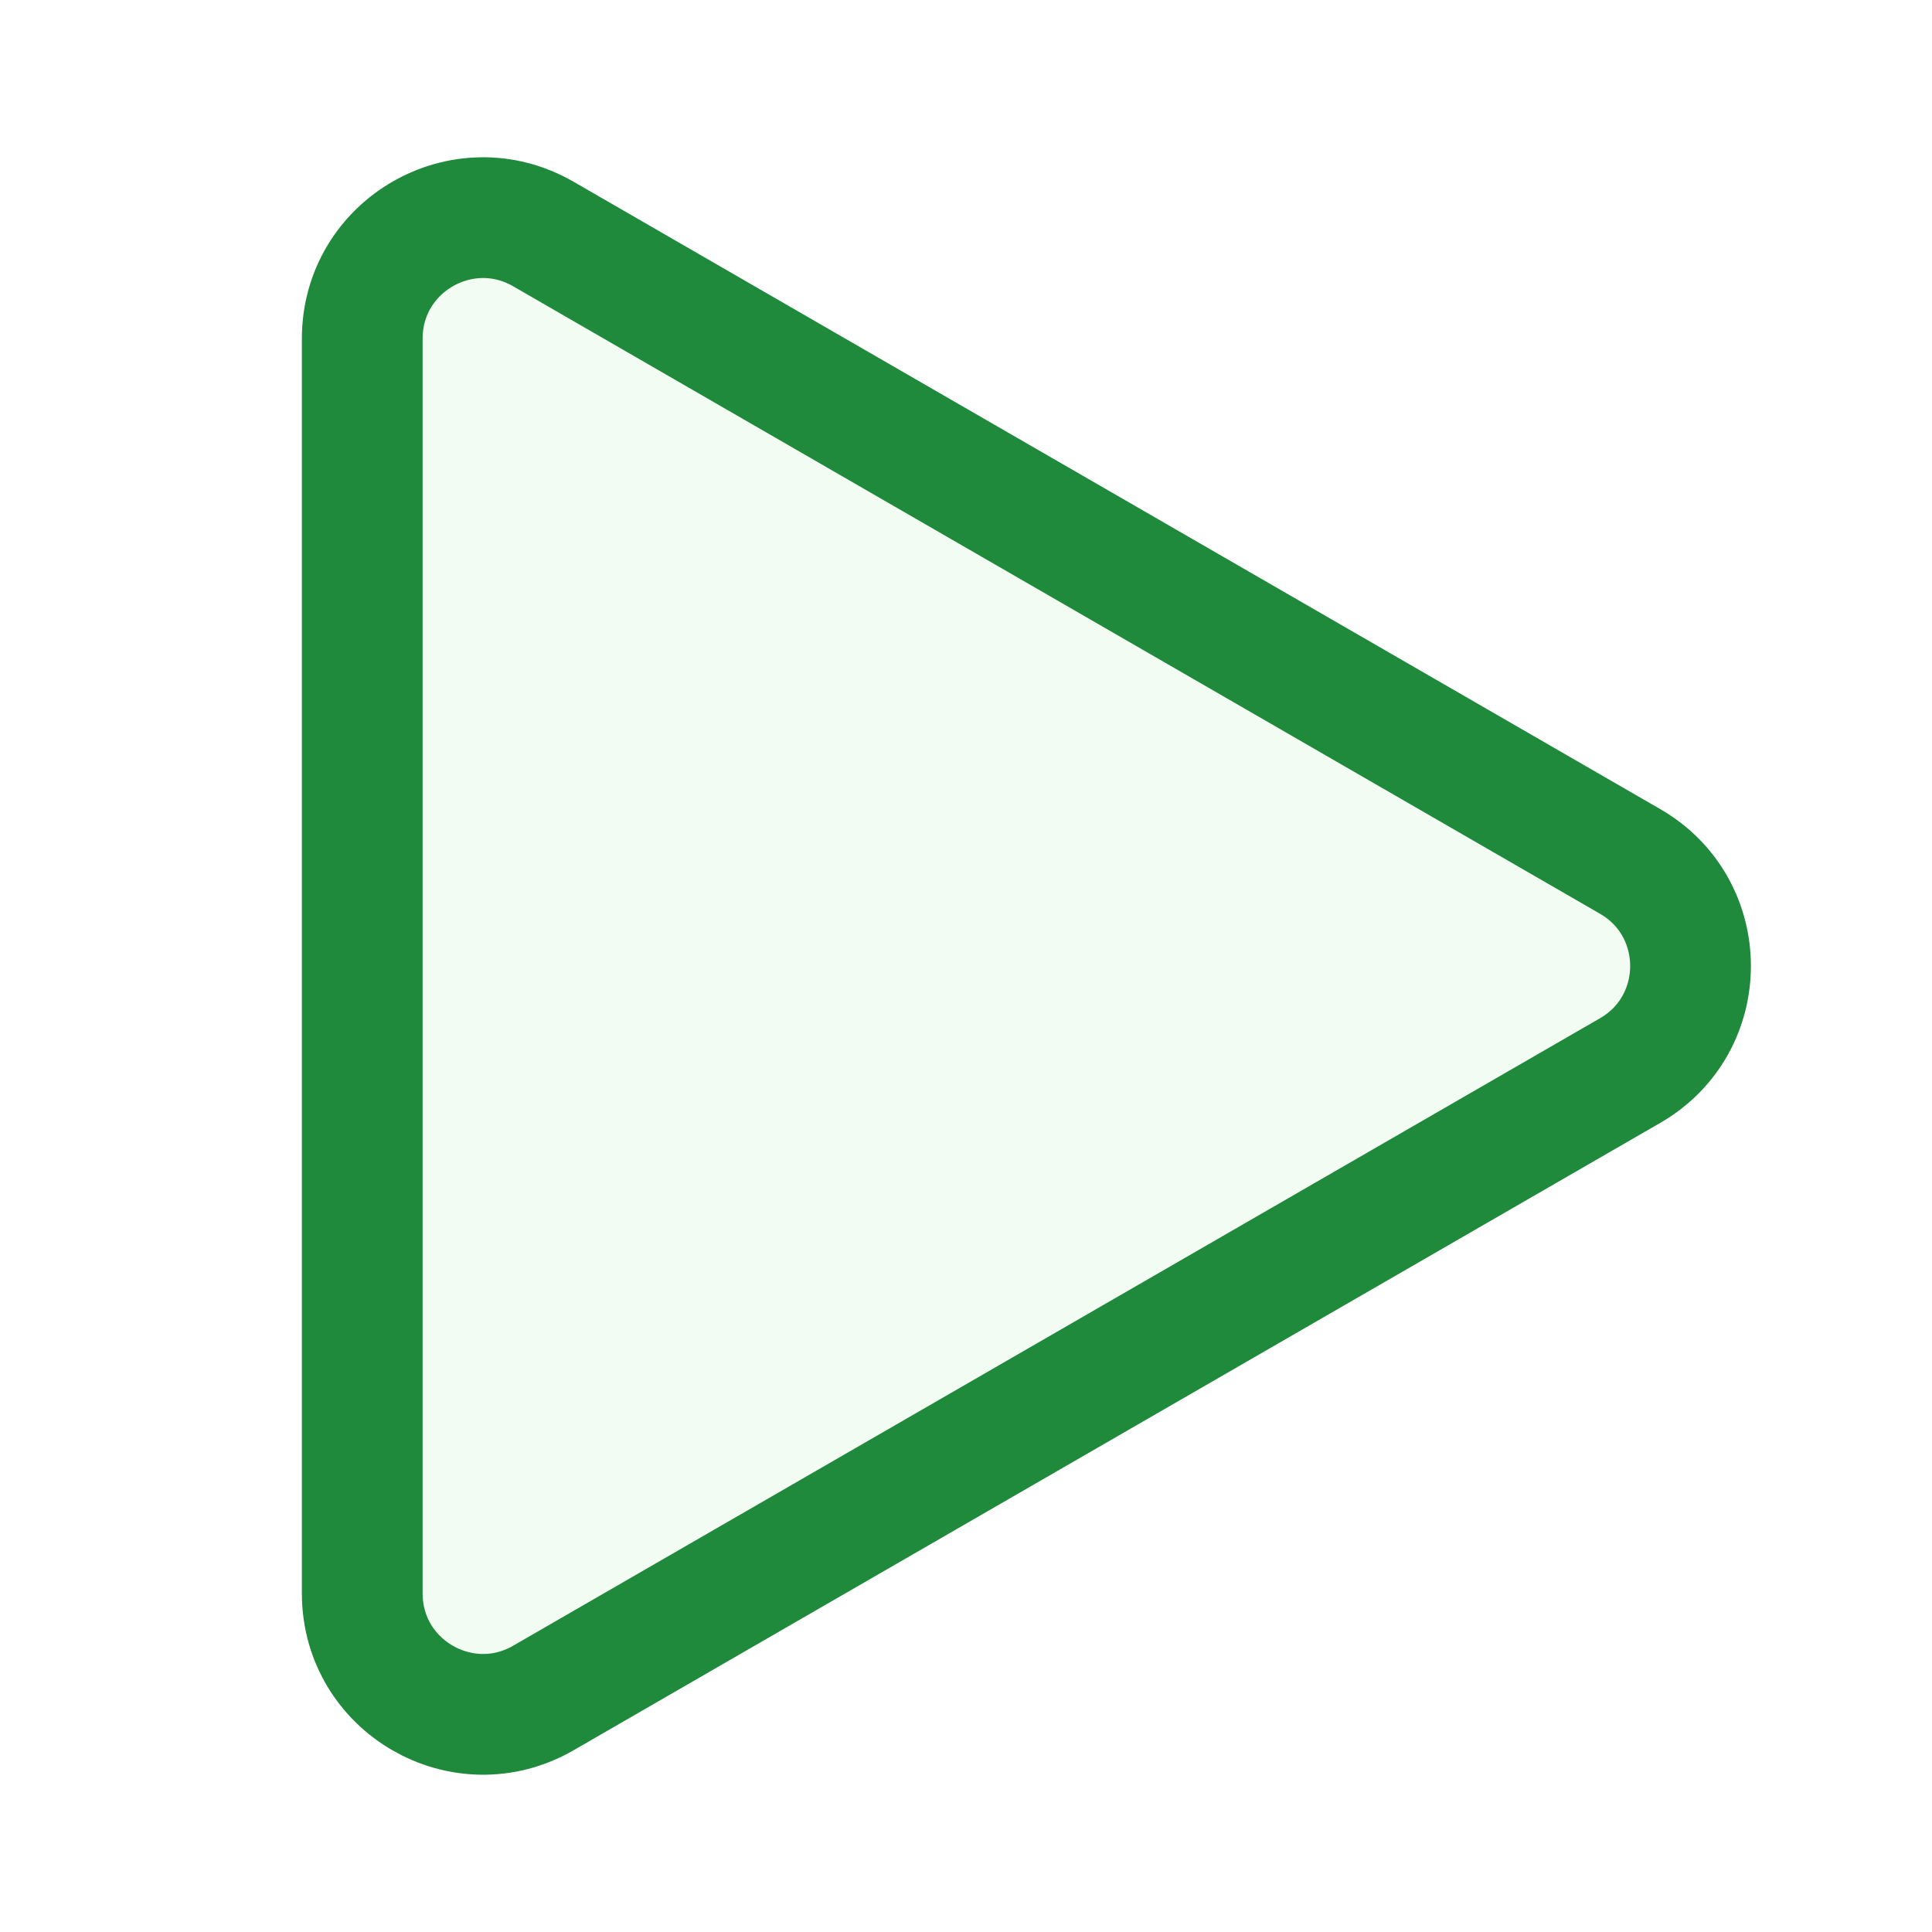
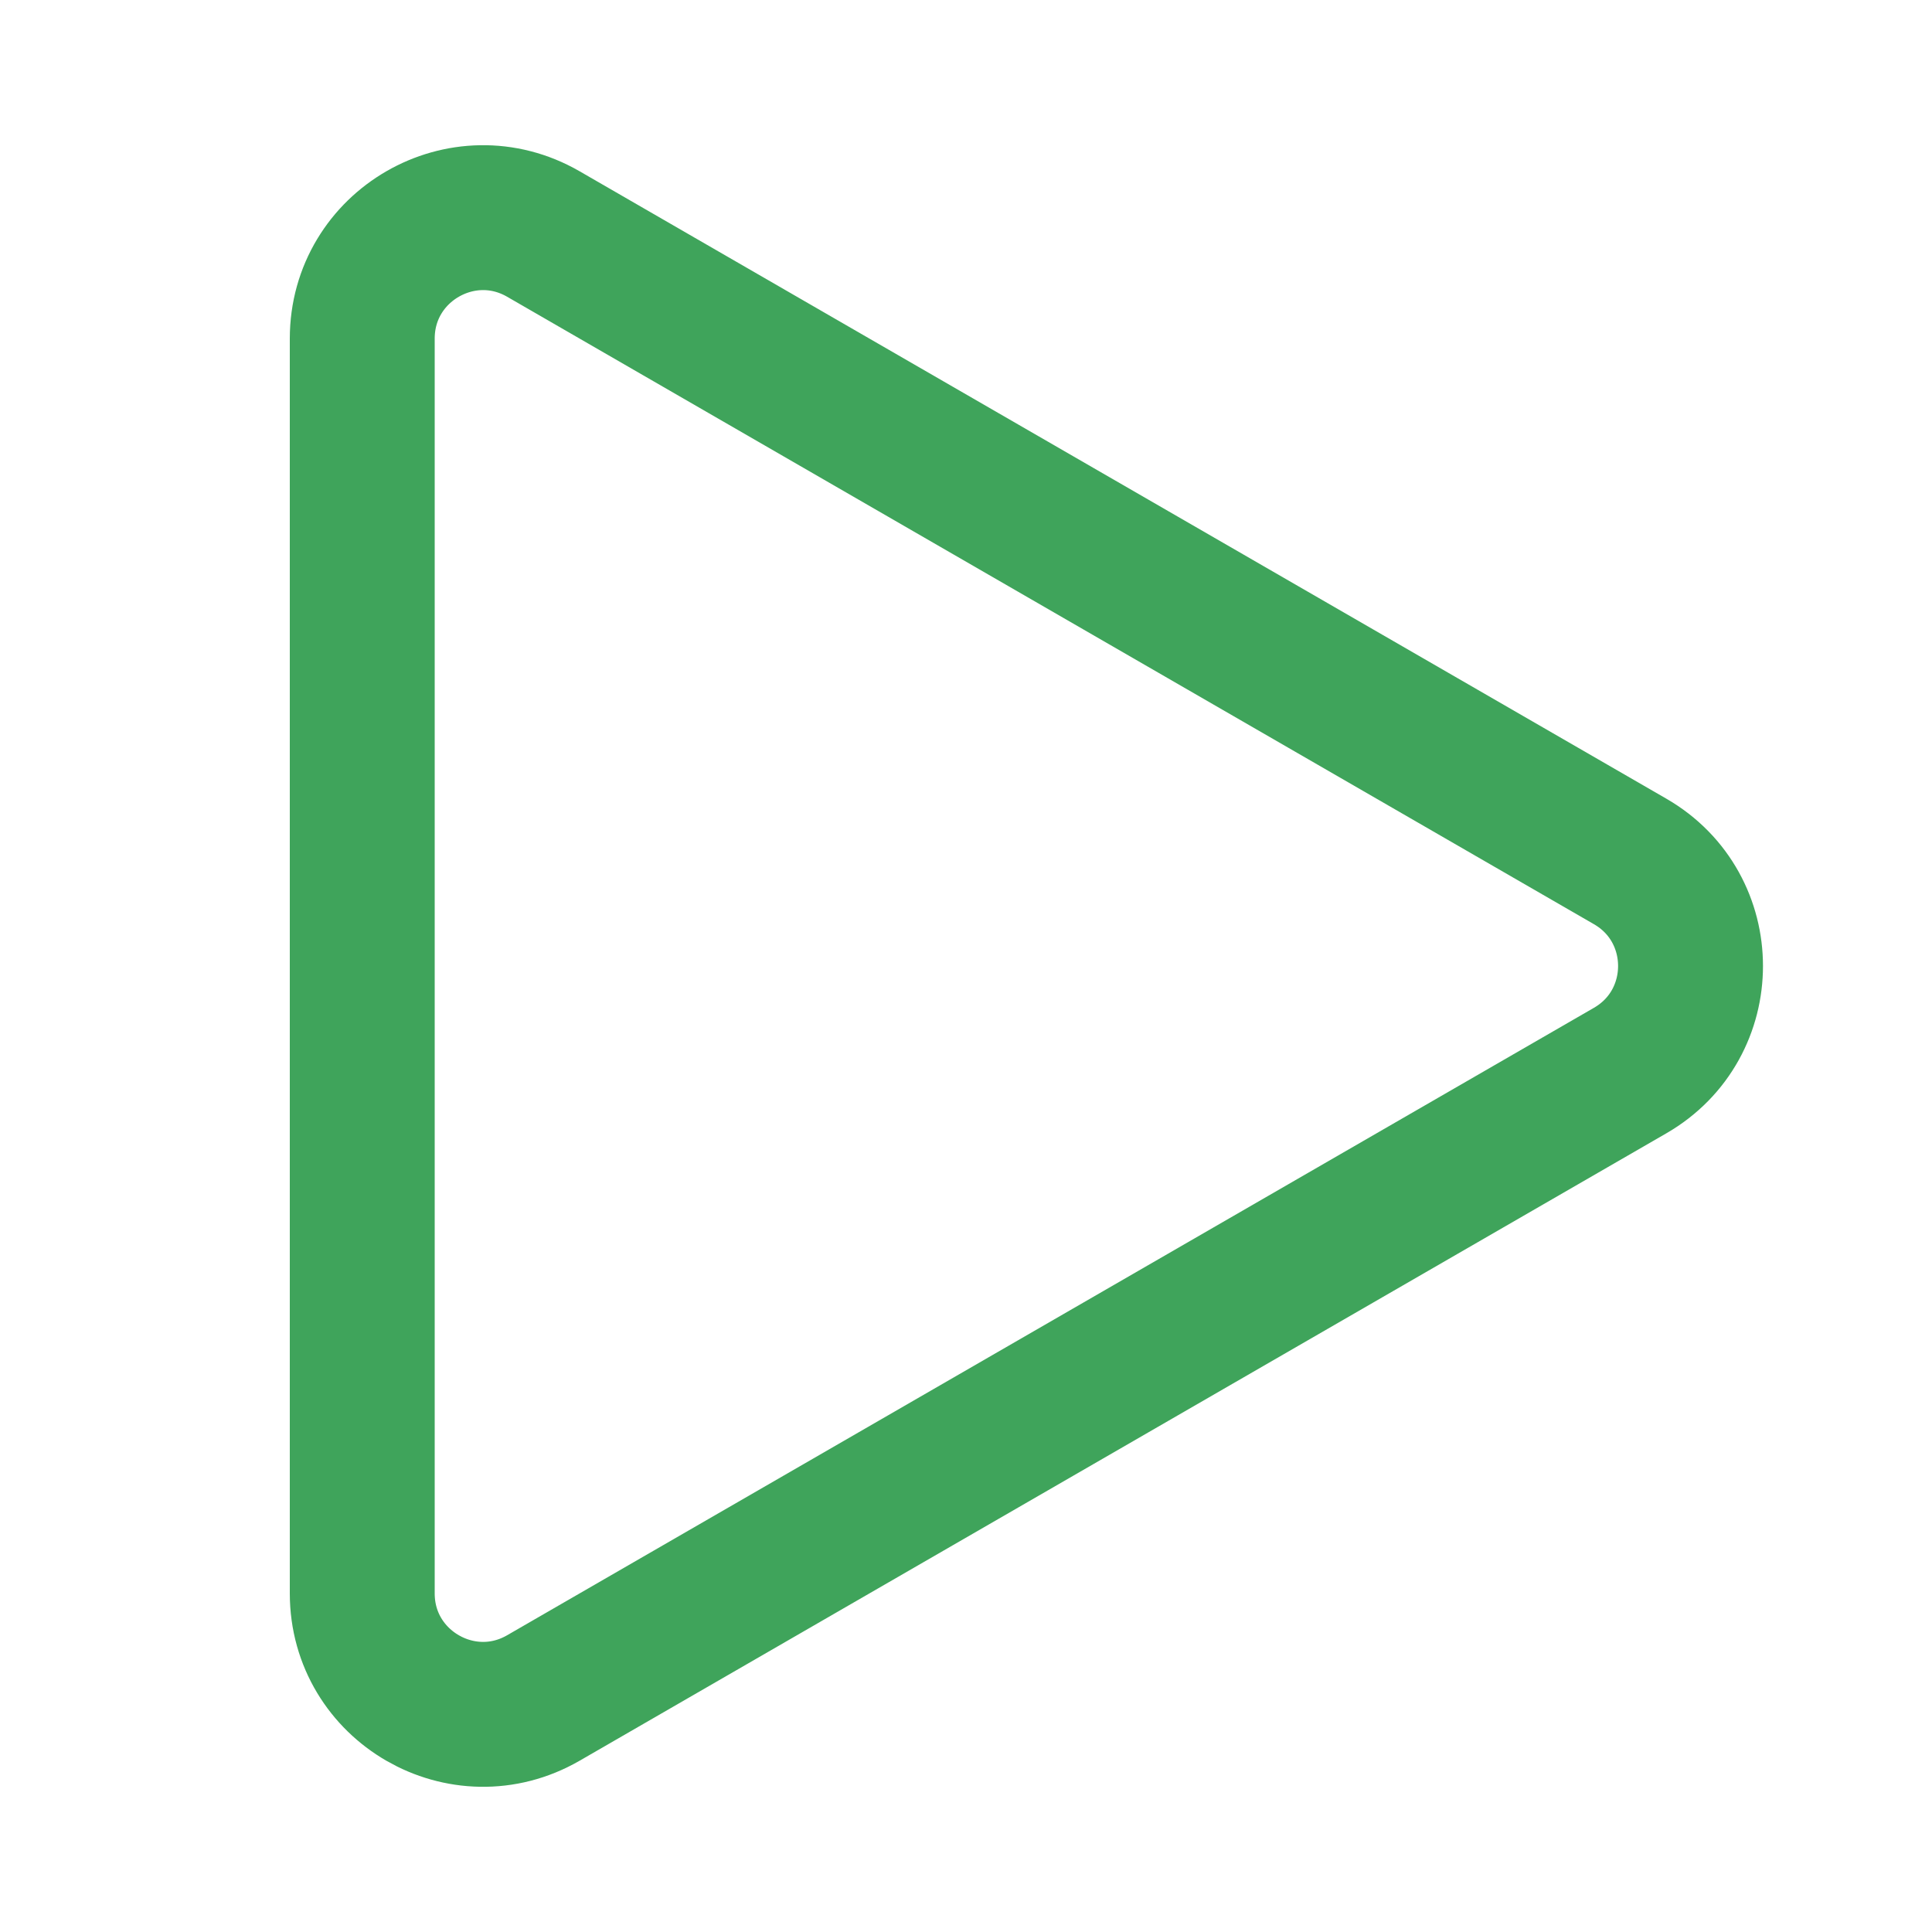
<svg xmlns="http://www.w3.org/2000/svg" width="16" height="16" viewBox="0 0 16 16" fill="none">
-   <path d="M13.5 7.134C14.167 7.519 14.167 8.481 13.5 8.866L4.5 14.062C3.833 14.447 3 13.966 3 13.196L3 2.804C3 2.034 3.833 1.553 4.5 1.938L13.5 7.134Z" fill="#F2FCF3" stroke="#208A3C" />
+   <path d="M13.5 7.134C14.167 7.519 14.167 8.481 13.5 8.866L4.5 14.062C3.833 14.447 3 13.966 3 13.196L3 2.804C3 2.034 3.833 1.553 4.5 1.938L13.5 7.134Z" fill="none" stroke="#3FA45B" stroke-width="1.2" />
</svg>
